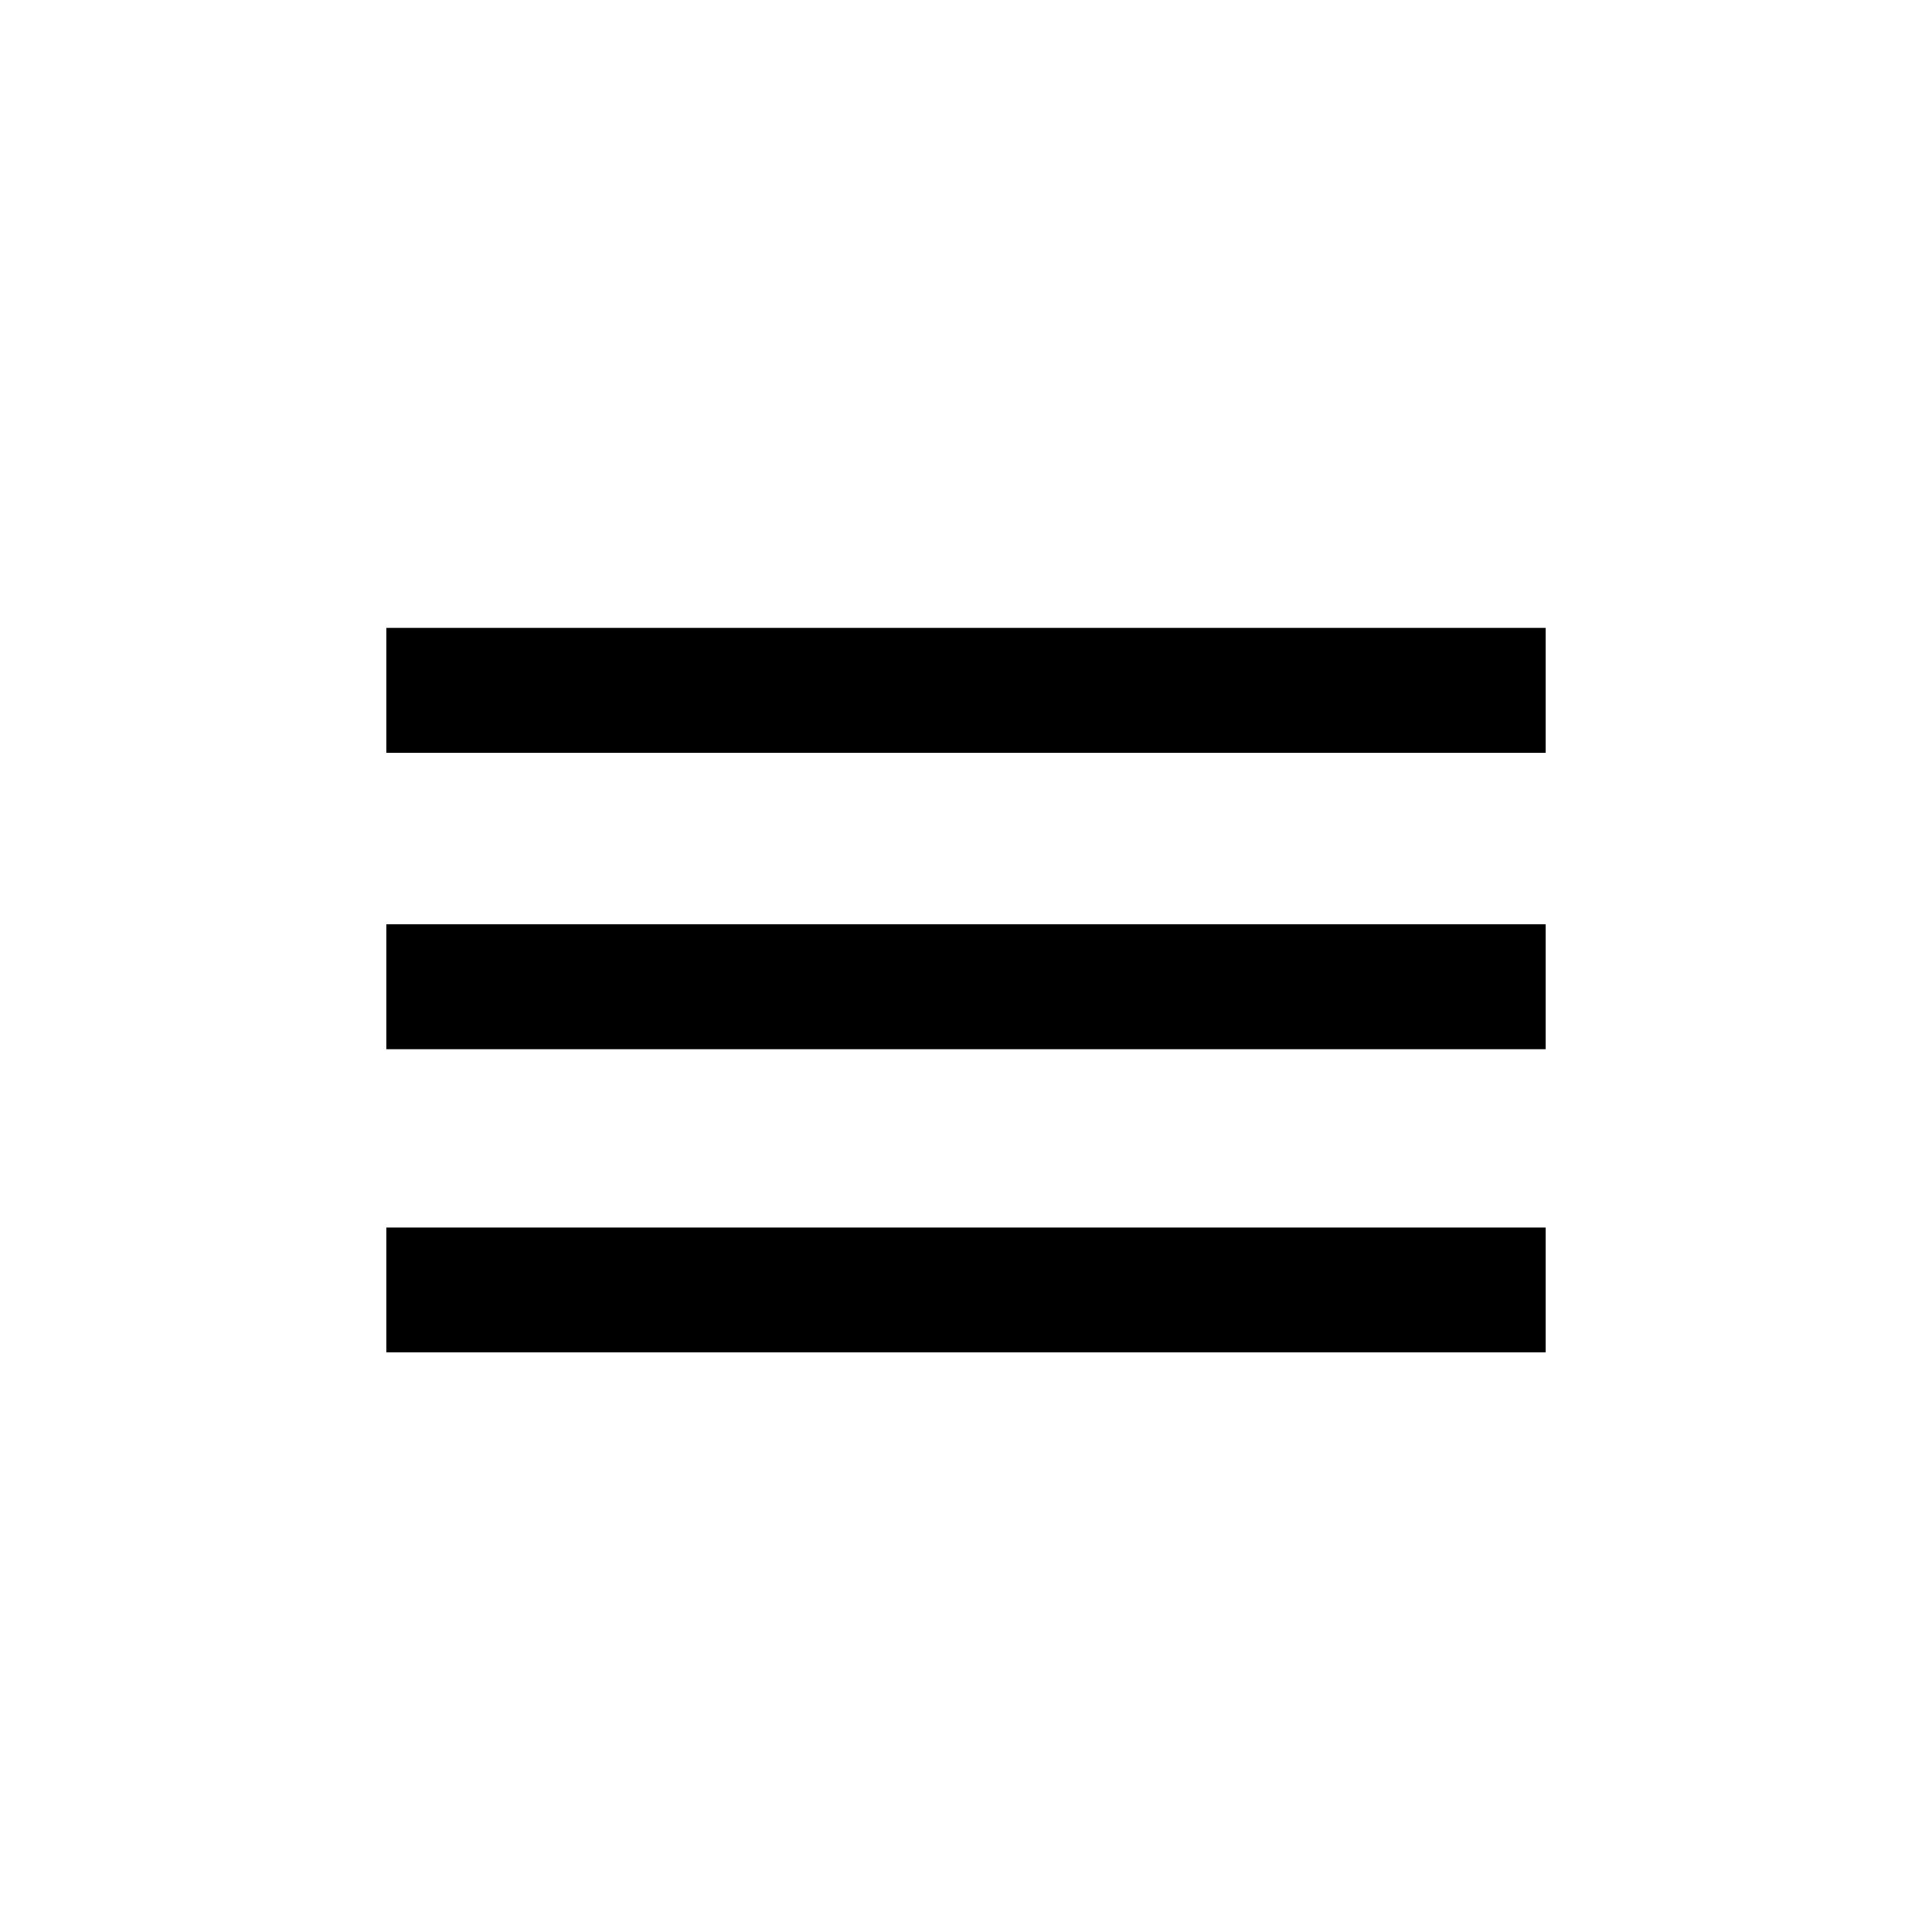
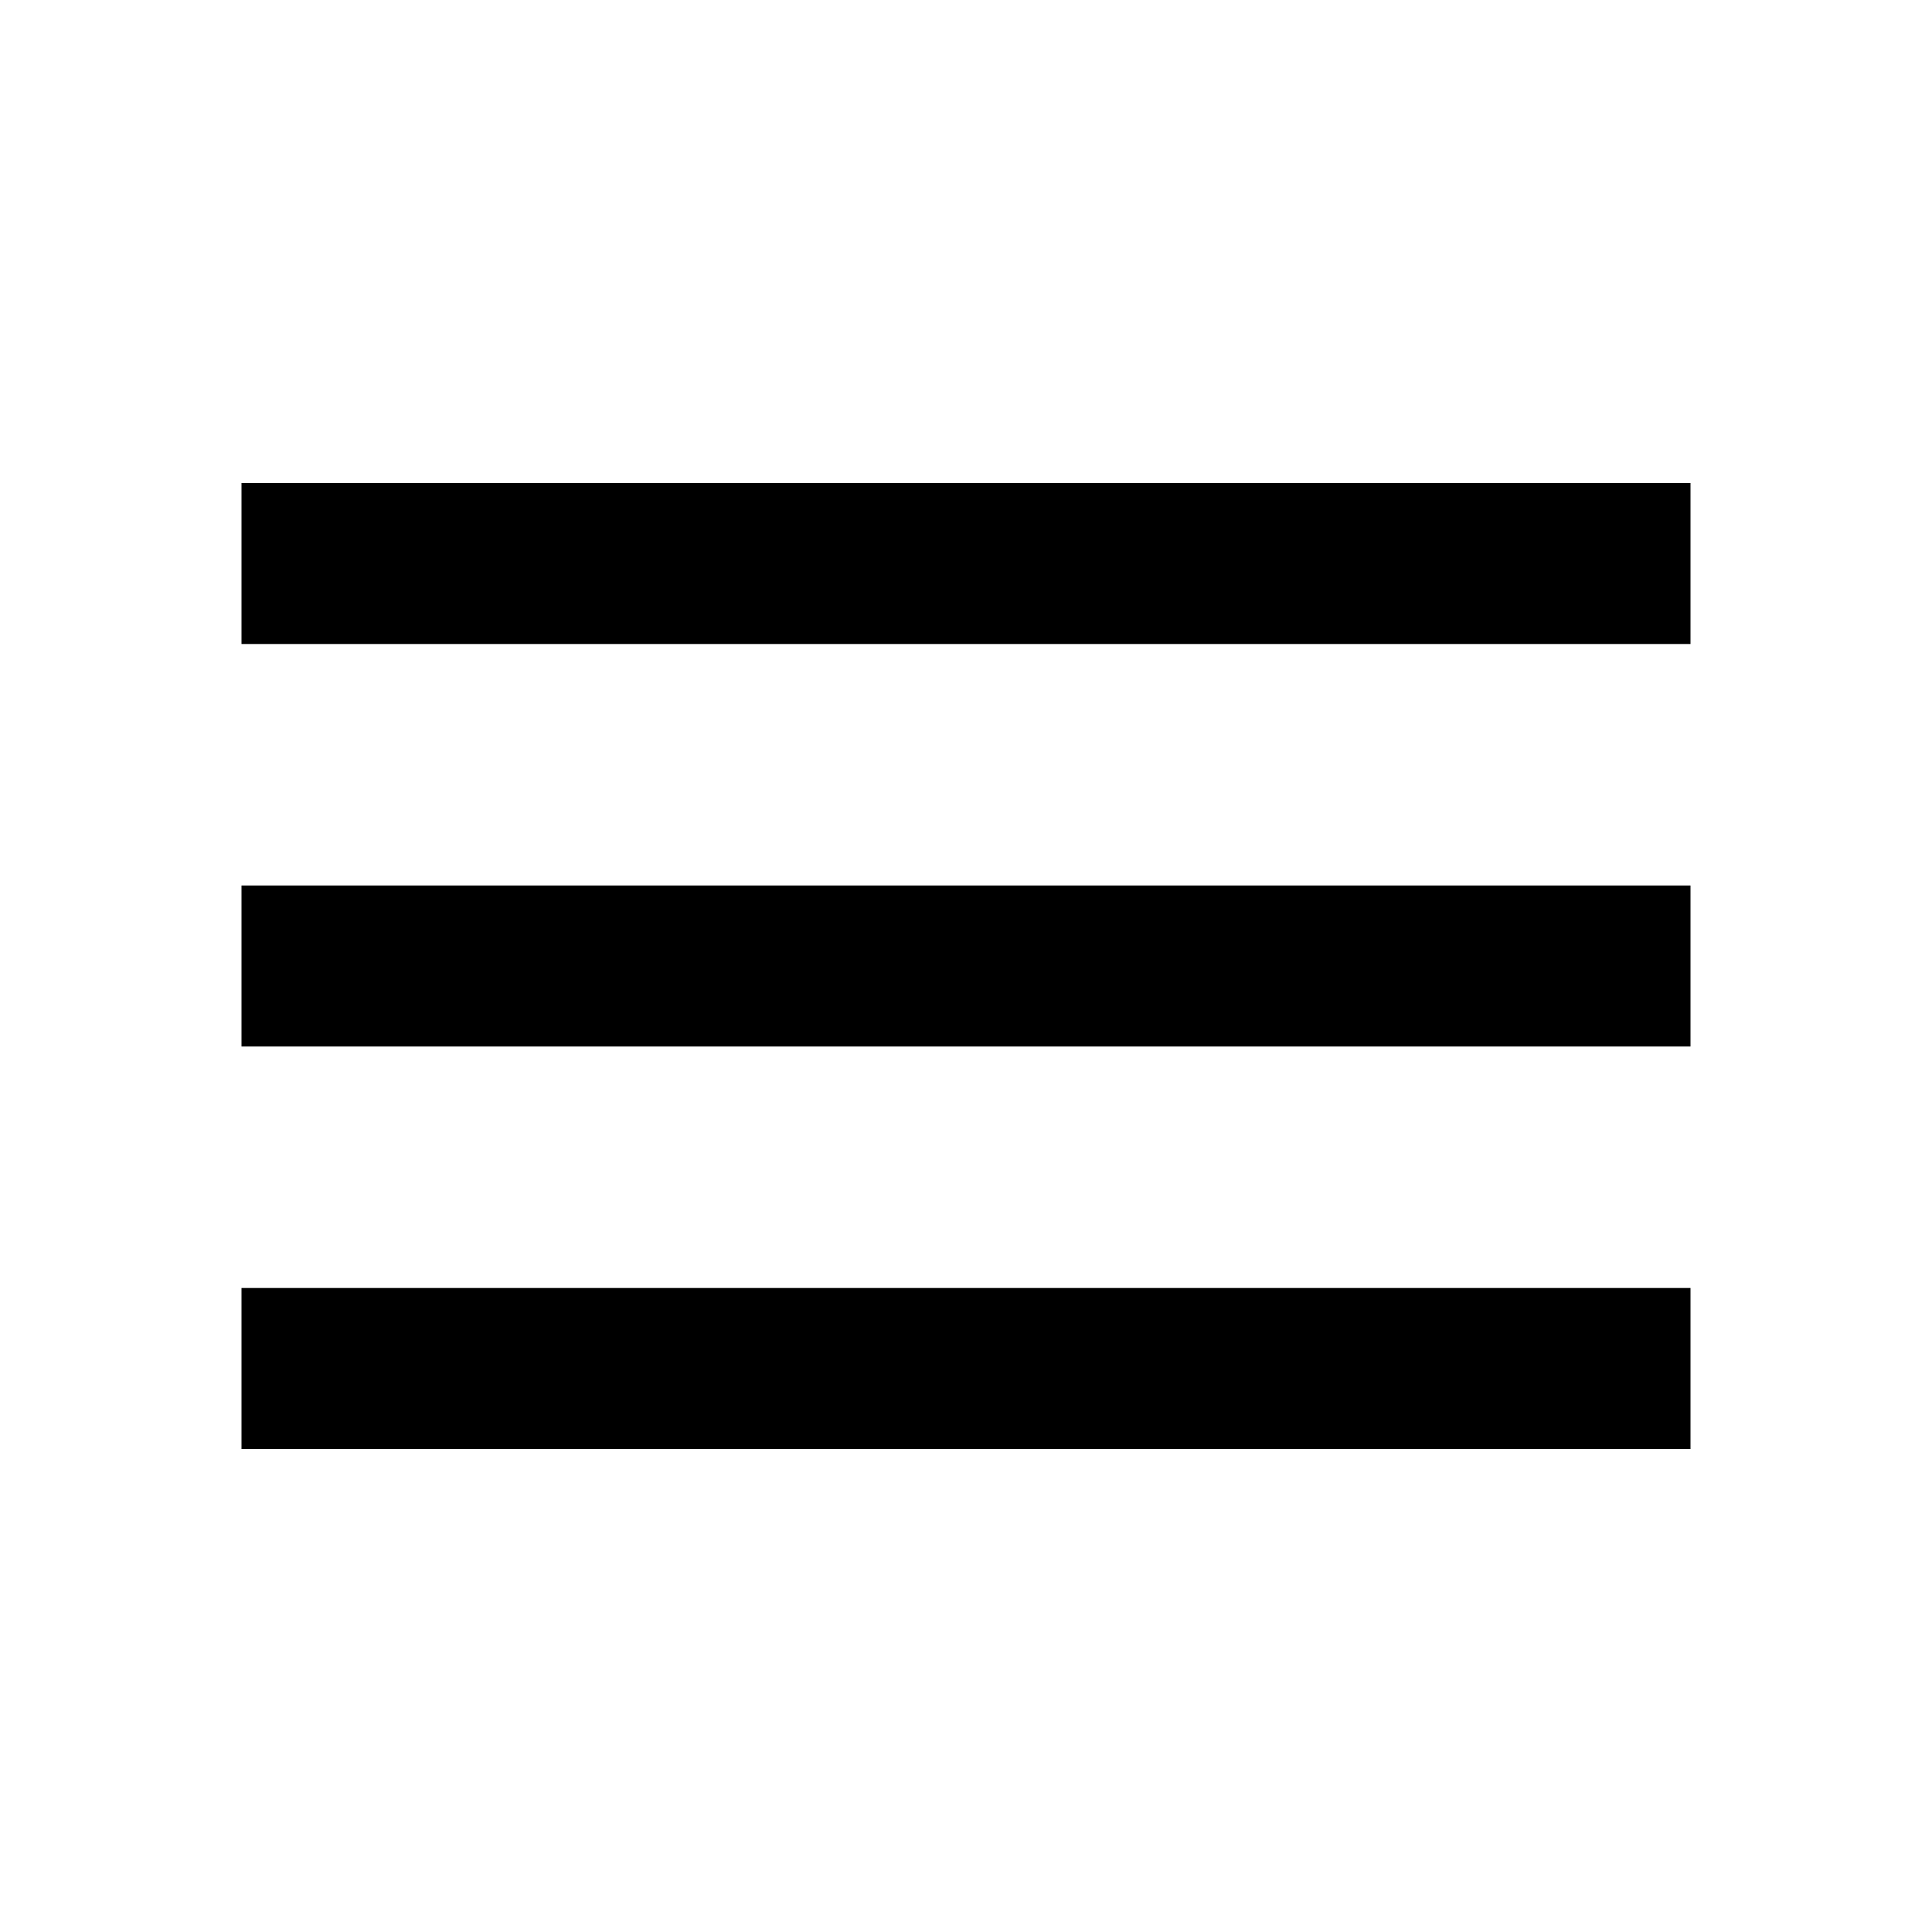
- <svg xmlns="http://www.w3.org/2000/svg" width="40px" height="40px" viewBox="0 0 40 40" version="1.1">
+ <svg xmlns="http://www.w3.org/2000/svg" width="1024px" height="1024px" viewBox="0 0 1024 1024" version="1.1">
  <defs />
-   <g id="__icons" stroke="none" stroke-width="1" fill-rule="evenodd">
-     <g id="hamburger">
-       <path d="M8,13 L32,13 L32,15.585 L8,15.585 L8,13 Z M8,19.138 L32,19.138 L32,21.723 L8,21.723 L8,19.138 Z M8,25.415 L32,25.415 L32,28 L8,28 L8,25.415 Z" id="haburger" />
-     </g>
-   </g>
+   <path d="M128,256 L128,341.333 L896,341.333 L896,256 L128,256 L128,256 Z" id="Path" />
+   <path d="M896,554.667 L896,469.333 L128,469.333 L128,554.667 L896,554.667 Z" id="Path" />
+   <path d="M128,768 L896,768 L896,682.667 L128,682.667 L128,768 L128,768 Z" id="Path" />
</svg>
